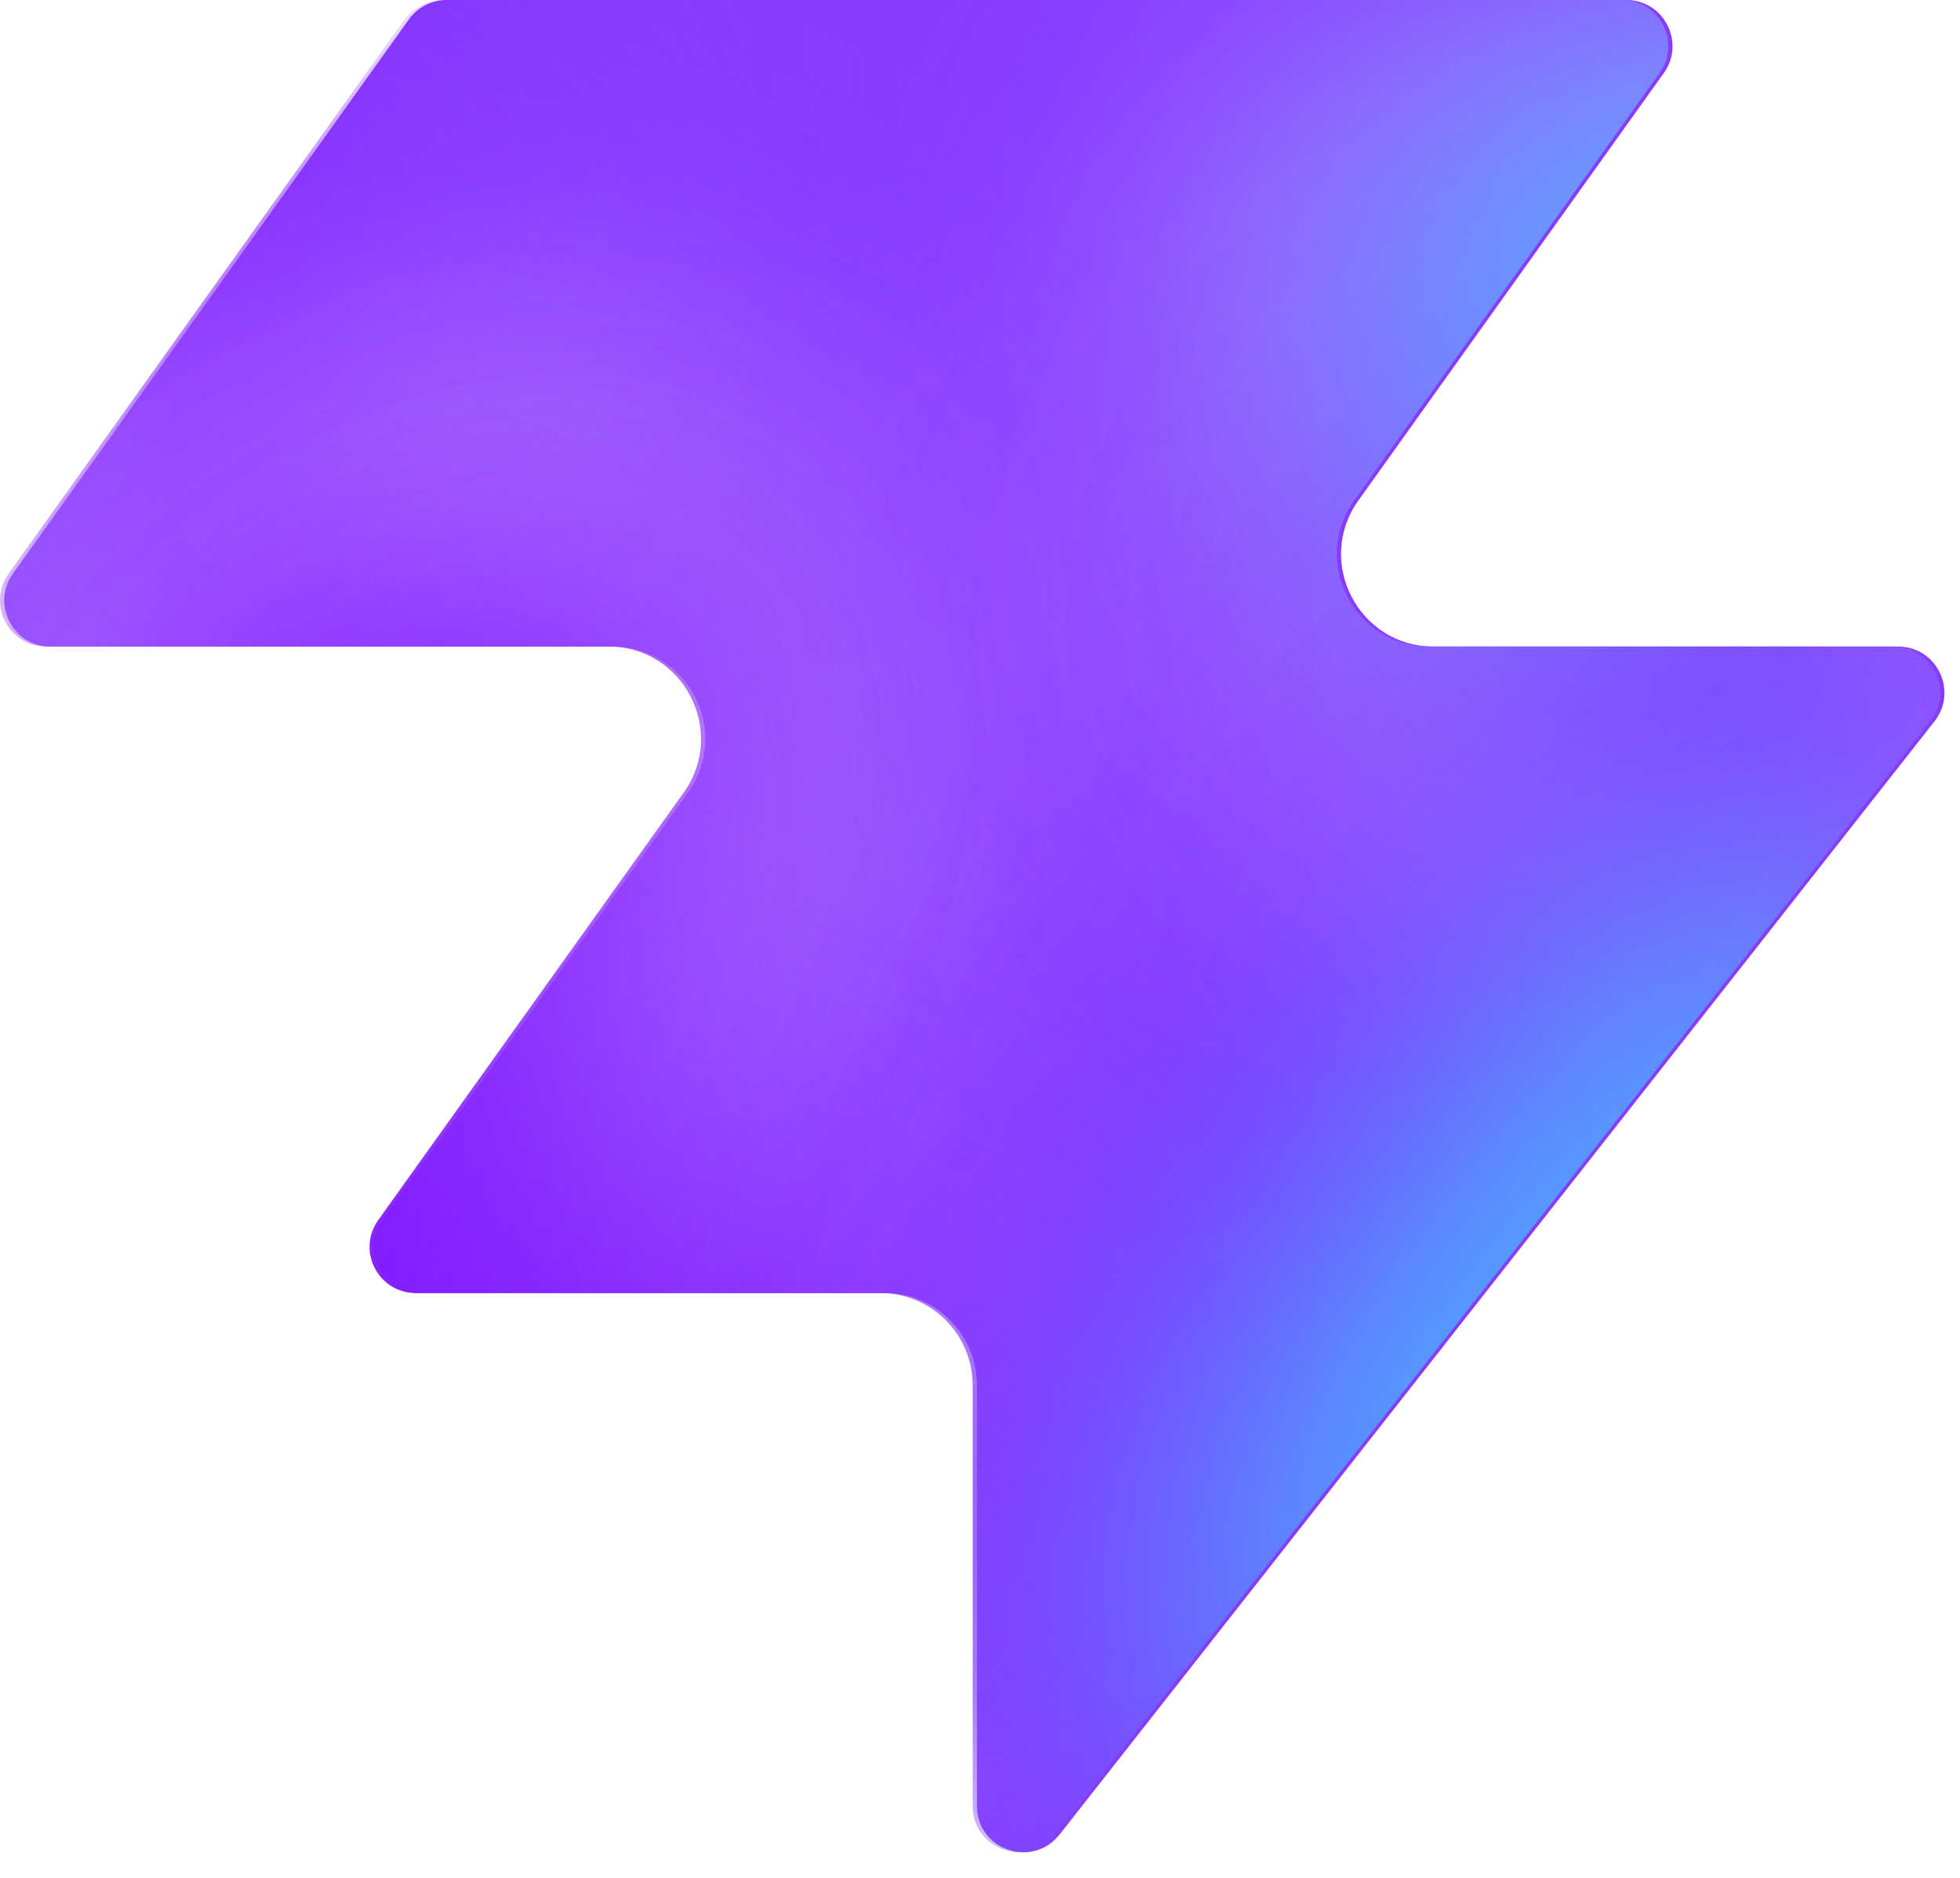
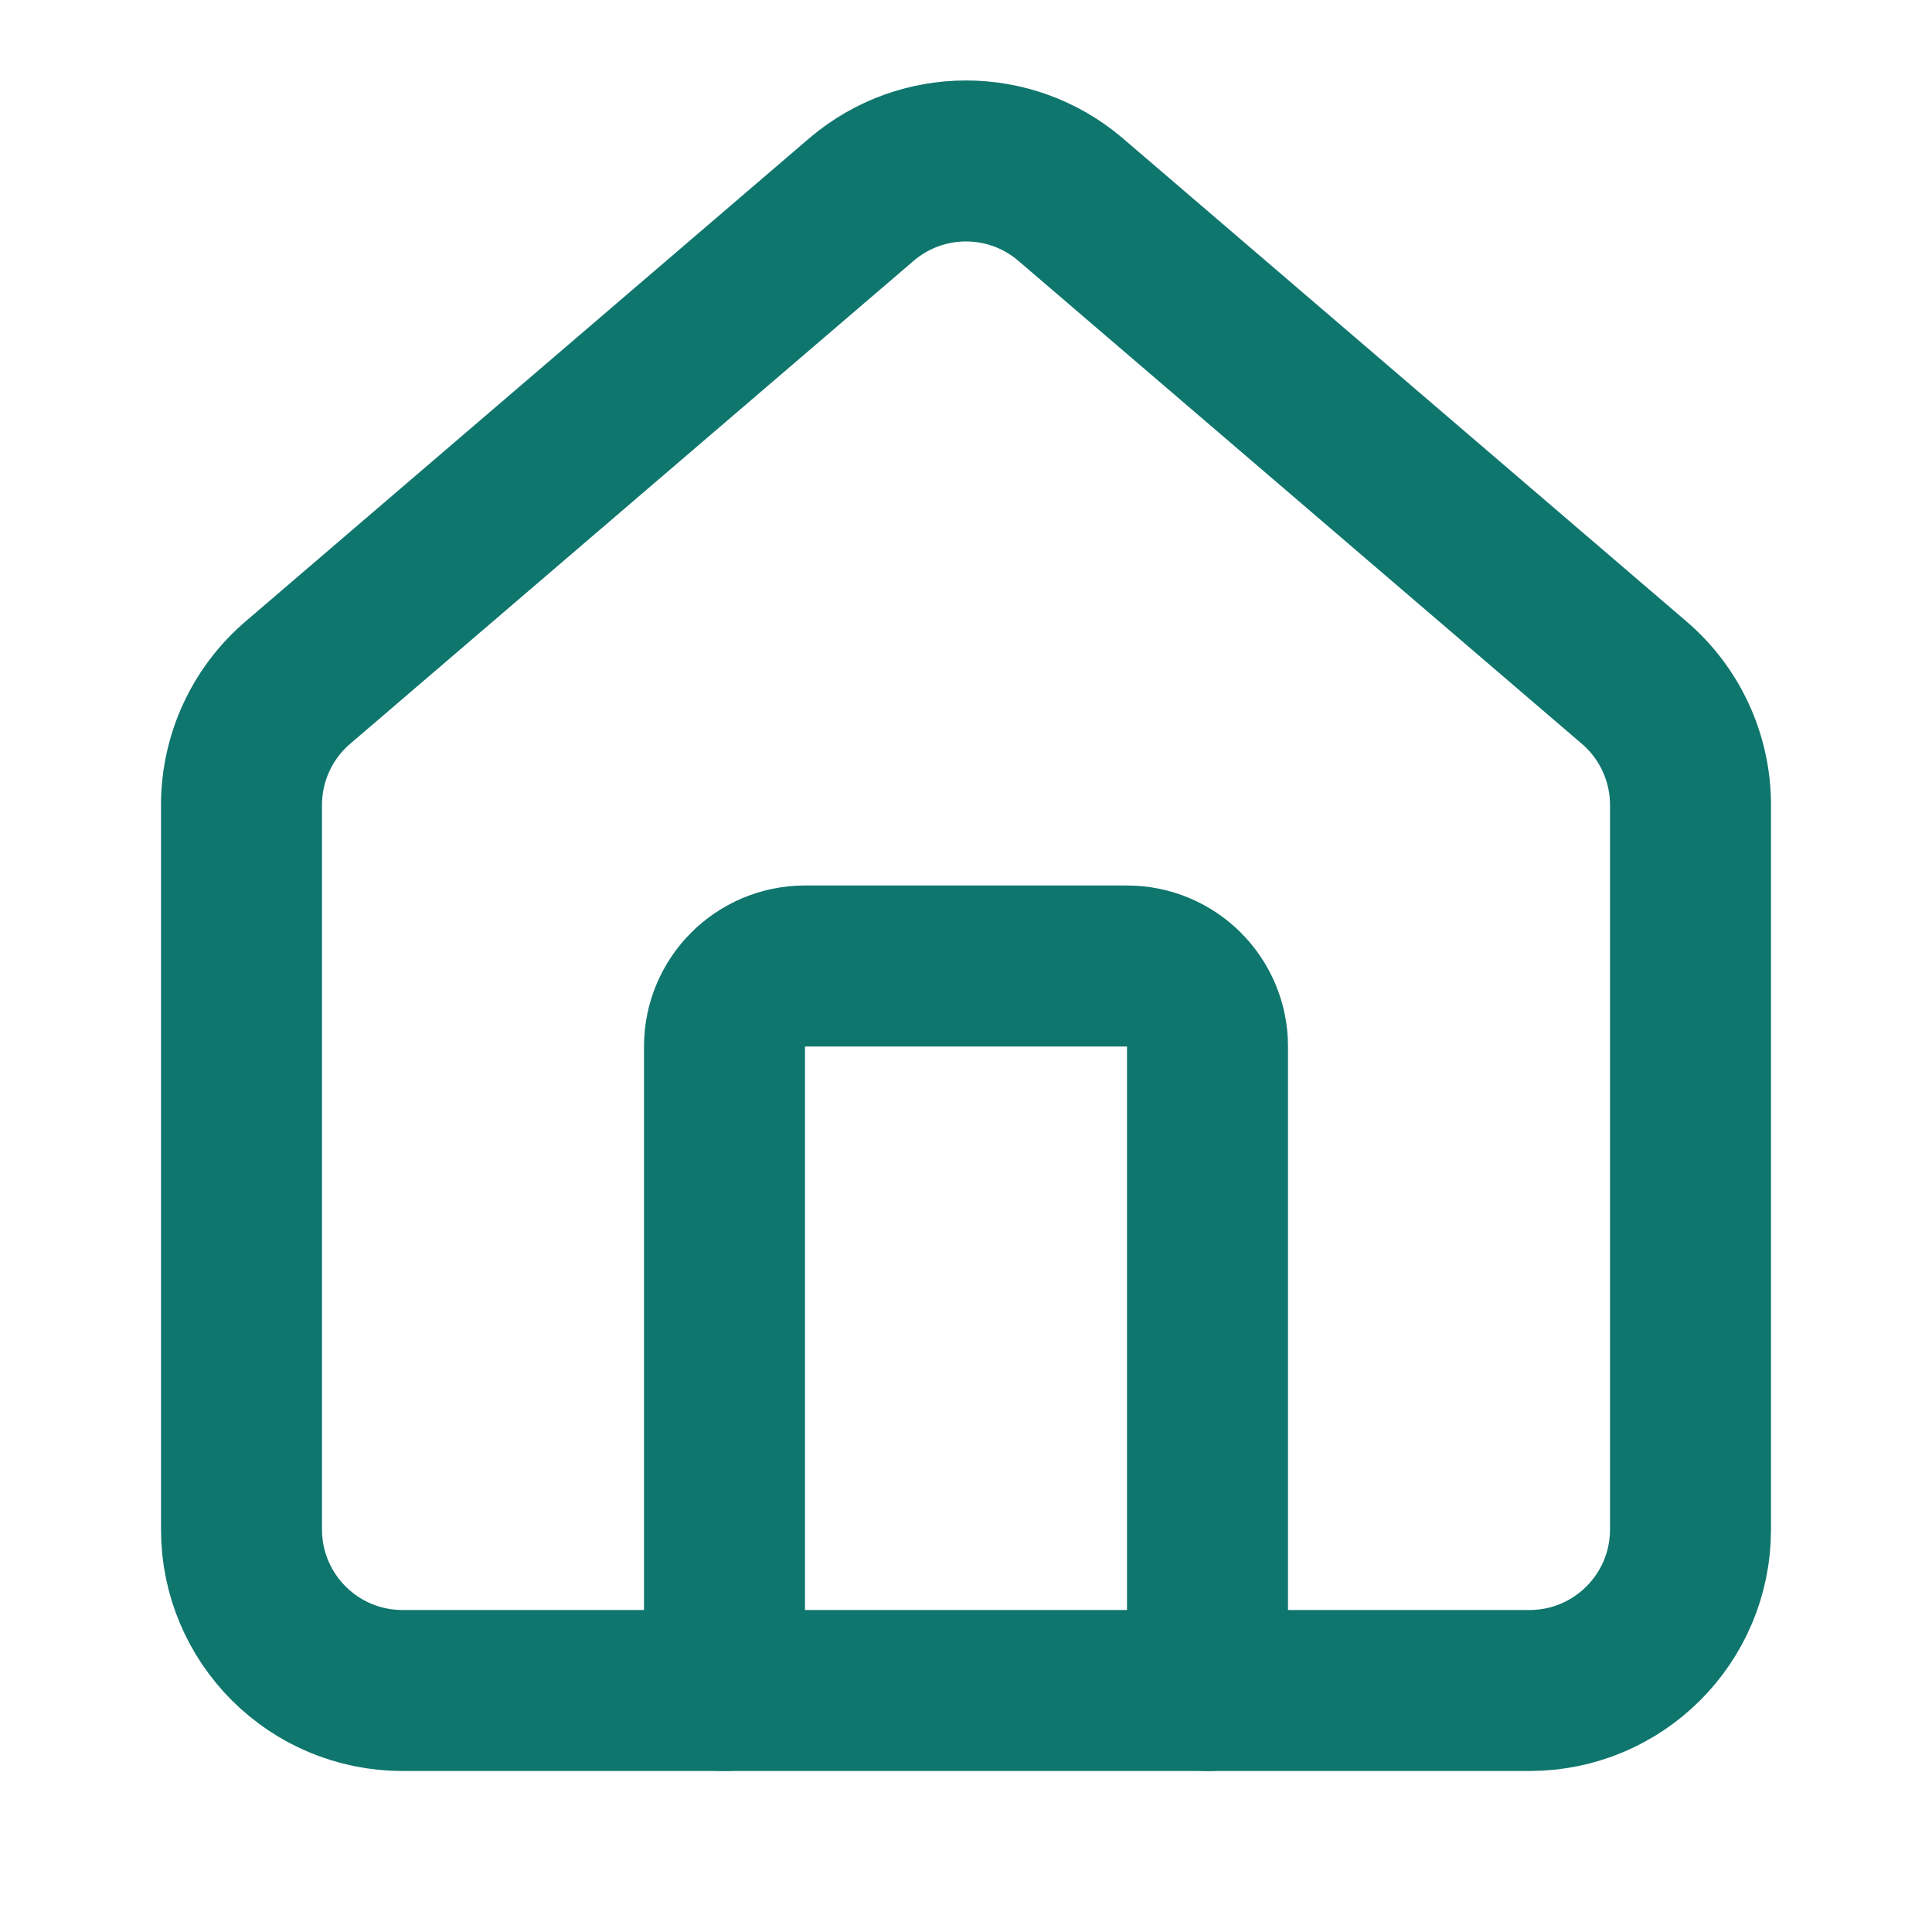
- <svg xmlns="http://www.w3.org/2000/svg" width="48" height="46" fill="none" viewBox="0 0 48 46">
-   <path fill="#863bff" d="M25.946 44.938c-.664.845-2.021.375-2.021-.698V33.937a2.26 2.26 0 0 0-2.262-2.262H10.287c-.92 0-1.456-1.04-.92-1.788l7.48-10.471c1.07-1.497 0-3.578-1.842-3.578H1.237c-.92 0-1.456-1.04-.92-1.788L10.013.474c.214-.297.556-.474.92-.474h28.894c.92 0 1.456 1.04.92 1.788l-7.48 10.471c-1.07 1.498 0 3.579 1.842 3.579h11.377c.943 0 1.473 1.088.89 1.83L25.947 44.94z" style="fill:#863bff;fill:color(display-p3 .525 .23 1);fill-opacity:1" />
-   <mask id="a" width="48" height="46" x="0" y="0" maskUnits="userSpaceOnUse" style="mask-type:alpha">
-     <path fill="#000" d="M25.842 44.938c-.664.844-2.021.375-2.021-.698V33.937a2.26 2.26 0 0 0-2.262-2.262H10.183c-.92 0-1.456-1.04-.92-1.788l7.48-10.471c1.07-1.498 0-3.579-1.842-3.579H1.133c-.92 0-1.456-1.04-.92-1.787L9.91.473c.214-.297.556-.474.92-.474h28.894c.92 0 1.456 1.04.92 1.788l-7.48 10.471c-1.07 1.498 0 3.578 1.842 3.578h11.377c.943 0 1.473 1.088.89 1.832L25.843 44.94z" style="fill:#000;fill-opacity:1" />
-   </mask>
-   <g mask="url(#a)">
-     <g filter="url(#b)">
-       <ellipse cx="5.508" cy="14.704" fill="#ede6ff" rx="5.508" ry="14.704" style="fill:#ede6ff;fill:color(display-p3 .927 .903 1);fill-opacity:1" transform="matrix(.00324 1 1 -.00324 -4.47 31.516)" />
-     </g>
-     <g filter="url(#c)">
-       <ellipse cx="10.399" cy="29.851" fill="#ede6ff" rx="10.399" ry="29.851" style="fill:#ede6ff;fill:color(display-p3 .927 .903 1);fill-opacity:1" transform="matrix(.00324 1 1 -.00324 -39.328 7.883)" />
-     </g>
-     <g filter="url(#d)">
-       <ellipse cx="5.508" cy="30.487" fill="#7e14ff" rx="5.508" ry="30.487" style="fill:#7e14ff;fill:color(display-p3 .492 .077 1);fill-opacity:1" transform="rotate(89.814 -25.913 -14.639)scale(1 -1)" />
-     </g>
-     <g filter="url(#e)">
-       <ellipse cx="5.508" cy="30.599" fill="#7e14ff" rx="5.508" ry="30.599" style="fill:#7e14ff;fill:color(display-p3 .492 .077 1);fill-opacity:1" transform="rotate(89.814 -32.644 -3.334)scale(1 -1)" />
-     </g>
-     <g filter="url(#f)">
-       <ellipse cx="5.508" cy="30.599" fill="#7e14ff" rx="5.508" ry="30.599" style="fill:#7e14ff;fill:color(display-p3 .492 .077 1);fill-opacity:1" transform="matrix(.00324 1 1 -.00324 -34.34 30.47)" />
-     </g>
-     <g filter="url(#g)">
-       <ellipse cx="14.072" cy="22.078" fill="#ede6ff" rx="14.072" ry="22.078" style="fill:#ede6ff;fill:color(display-p3 .927 .903 1);fill-opacity:1" transform="rotate(93.35 24.506 48.493)scale(-1 1)" />
-     </g>
-     <g filter="url(#h)">
-       <ellipse cx="3.47" cy="21.501" fill="#7e14ff" rx="3.47" ry="21.501" style="fill:#7e14ff;fill:color(display-p3 .492 .077 1);fill-opacity:1" transform="rotate(89.009 28.708 47.59)scale(-1 1)" />
-     </g>
-     <g filter="url(#i)">
-       <ellipse cx="3.47" cy="21.501" fill="#7e14ff" rx="3.47" ry="21.501" style="fill:#7e14ff;fill:color(display-p3 .492 .077 1);fill-opacity:1" transform="rotate(89.009 28.708 47.59)scale(-1 1)" />
-     </g>
-     <g filter="url(#j)">
-       <ellipse cx=".387" cy="8.972" fill="#7e14ff" rx="4.407" ry="29.108" style="fill:#7e14ff;fill:color(display-p3 .492 .077 1);fill-opacity:1" transform="rotate(39.51 .387 8.972)" />
-     </g>
-     <g filter="url(#k)">
-       <ellipse cx="47.523" cy="-6.092" fill="#7e14ff" rx="4.407" ry="29.108" style="fill:#7e14ff;fill:color(display-p3 .492 .077 1);fill-opacity:1" transform="rotate(37.892 47.523 -6.092)" />
-     </g>
-     <g filter="url(#l)">
-       <ellipse cx="41.412" cy="6.333" fill="#47bfff" rx="5.971" ry="9.665" style="fill:#47bfff;fill:color(display-p3 .28 .748 1);fill-opacity:1" transform="rotate(37.892 41.412 6.333)" />
-     </g>
-     <g filter="url(#m)">
-       <ellipse cx="-1.879" cy="38.332" fill="#7e14ff" rx="4.407" ry="29.108" style="fill:#7e14ff;fill:color(display-p3 .492 .077 1);fill-opacity:1" transform="rotate(37.892 -1.88 38.332)" />
-     </g>
-     <g filter="url(#n)">
-       <ellipse cx="-1.879" cy="38.332" fill="#7e14ff" rx="4.407" ry="29.108" style="fill:#7e14ff;fill:color(display-p3 .492 .077 1);fill-opacity:1" transform="rotate(37.892 -1.88 38.332)" />
-     </g>
-     <g filter="url(#o)">
-       <ellipse cx="35.651" cy="29.907" fill="#7e14ff" rx="4.407" ry="29.108" style="fill:#7e14ff;fill:color(display-p3 .492 .077 1);fill-opacity:1" transform="rotate(37.892 35.651 29.907)" />
-     </g>
-     <g filter="url(#p)">
-       <ellipse cx="38.418" cy="32.4" fill="#47bfff" rx="5.971" ry="15.297" style="fill:#47bfff;fill:color(display-p3 .28 .748 1);fill-opacity:1" transform="rotate(37.892 38.418 32.4)" />
-     </g>
-   </g>
-   <defs>
-     <filter id="b" width="60.045" height="41.654" x="-19.77" y="16.149" color-interpolation-filters="sRGB" filterUnits="userSpaceOnUse">
-       <feFlood flood-opacity="0" result="BackgroundImageFix" />
-       <feBlend in="SourceGraphic" in2="BackgroundImageFix" result="shape" />
-       <feGaussianBlur result="effect1_foregroundBlur_2002_17158" stdDeviation="7.659" />
-     </filter>
-     <filter id="c" width="90.34" height="51.437" x="-54.613" y="-7.533" color-interpolation-filters="sRGB" filterUnits="userSpaceOnUse">
-       <feFlood flood-opacity="0" result="BackgroundImageFix" />
-       <feBlend in="SourceGraphic" in2="BackgroundImageFix" result="shape" />
-       <feGaussianBlur result="effect1_foregroundBlur_2002_17158" stdDeviation="7.659" />
-     </filter>
-     <filter id="d" width="79.355" height="29.4" x="-49.64" y="2.03" color-interpolation-filters="sRGB" filterUnits="userSpaceOnUse">
-       <feFlood flood-opacity="0" result="BackgroundImageFix" />
-       <feBlend in="SourceGraphic" in2="BackgroundImageFix" result="shape" />
-       <feGaussianBlur result="effect1_foregroundBlur_2002_17158" stdDeviation="4.596" />
-     </filter>
-     <filter id="e" width="79.579" height="29.4" x="-45.045" y="20.029" color-interpolation-filters="sRGB" filterUnits="userSpaceOnUse">
-       <feFlood flood-opacity="0" result="BackgroundImageFix" />
-       <feBlend in="SourceGraphic" in2="BackgroundImageFix" result="shape" />
-       <feGaussianBlur result="effect1_foregroundBlur_2002_17158" stdDeviation="4.596" />
-     </filter>
-     <filter id="f" width="79.579" height="29.4" x="-43.513" y="21.178" color-interpolation-filters="sRGB" filterUnits="userSpaceOnUse">
-       <feFlood flood-opacity="0" result="BackgroundImageFix" />
-       <feBlend in="SourceGraphic" in2="BackgroundImageFix" result="shape" />
-       <feGaussianBlur result="effect1_foregroundBlur_2002_17158" stdDeviation="4.596" />
-     </filter>
-     <filter id="g" width="74.749" height="58.852" x="15.756" y="-17.901" color-interpolation-filters="sRGB" filterUnits="userSpaceOnUse">
-       <feFlood flood-opacity="0" result="BackgroundImageFix" />
-       <feBlend in="SourceGraphic" in2="BackgroundImageFix" result="shape" />
-       <feGaussianBlur result="effect1_foregroundBlur_2002_17158" stdDeviation="7.659" />
-     </filter>
-     <filter id="h" width="61.377" height="25.362" x="23.548" y="2.284" color-interpolation-filters="sRGB" filterUnits="userSpaceOnUse">
-       <feFlood flood-opacity="0" result="BackgroundImageFix" />
-       <feBlend in="SourceGraphic" in2="BackgroundImageFix" result="shape" />
-       <feGaussianBlur result="effect1_foregroundBlur_2002_17158" stdDeviation="4.596" />
-     </filter>
-     <filter id="i" width="61.377" height="25.362" x="23.548" y="2.284" color-interpolation-filters="sRGB" filterUnits="userSpaceOnUse">
-       <feFlood flood-opacity="0" result="BackgroundImageFix" />
-       <feBlend in="SourceGraphic" in2="BackgroundImageFix" result="shape" />
-       <feGaussianBlur result="effect1_foregroundBlur_2002_17158" stdDeviation="4.596" />
-     </filter>
-     <filter id="j" width="56.045" height="63.649" x="-27.636" y="-22.853" color-interpolation-filters="sRGB" filterUnits="userSpaceOnUse">
-       <feFlood flood-opacity="0" result="BackgroundImageFix" />
-       <feBlend in="SourceGraphic" in2="BackgroundImageFix" result="shape" />
-       <feGaussianBlur result="effect1_foregroundBlur_2002_17158" stdDeviation="4.596" />
-     </filter>
-     <filter id="k" width="54.814" height="64.646" x="20.116" y="-38.415" color-interpolation-filters="sRGB" filterUnits="userSpaceOnUse">
-       <feFlood flood-opacity="0" result="BackgroundImageFix" />
-       <feBlend in="SourceGraphic" in2="BackgroundImageFix" result="shape" />
-       <feGaussianBlur result="effect1_foregroundBlur_2002_17158" stdDeviation="4.596" />
-     </filter>
-     <filter id="l" width="33.541" height="35.313" x="24.641" y="-11.323" color-interpolation-filters="sRGB" filterUnits="userSpaceOnUse">
-       <feFlood flood-opacity="0" result="BackgroundImageFix" />
-       <feBlend in="SourceGraphic" in2="BackgroundImageFix" result="shape" />
-       <feGaussianBlur result="effect1_foregroundBlur_2002_17158" stdDeviation="4.596" />
-     </filter>
-     <filter id="m" width="54.814" height="64.646" x="-29.286" y="6.009" color-interpolation-filters="sRGB" filterUnits="userSpaceOnUse">
-       <feFlood flood-opacity="0" result="BackgroundImageFix" />
-       <feBlend in="SourceGraphic" in2="BackgroundImageFix" result="shape" />
-       <feGaussianBlur result="effect1_foregroundBlur_2002_17158" stdDeviation="4.596" />
-     </filter>
-     <filter id="n" width="54.814" height="64.646" x="-29.286" y="6.009" color-interpolation-filters="sRGB" filterUnits="userSpaceOnUse">
-       <feFlood flood-opacity="0" result="BackgroundImageFix" />
-       <feBlend in="SourceGraphic" in2="BackgroundImageFix" result="shape" />
-       <feGaussianBlur result="effect1_foregroundBlur_2002_17158" stdDeviation="4.596" />
-     </filter>
-     <filter id="o" width="54.814" height="64.646" x="8.244" y="-2.416" color-interpolation-filters="sRGB" filterUnits="userSpaceOnUse">
-       <feFlood flood-opacity="0" result="BackgroundImageFix" />
-       <feBlend in="SourceGraphic" in2="BackgroundImageFix" result="shape" />
-       <feGaussianBlur result="effect1_foregroundBlur_2002_17158" stdDeviation="4.596" />
-     </filter>
-     <filter id="p" width="39.409" height="43.623" x="18.713" y="10.588" color-interpolation-filters="sRGB" filterUnits="userSpaceOnUse">
-       <feFlood flood-opacity="0" result="BackgroundImageFix" />
-       <feBlend in="SourceGraphic" in2="BackgroundImageFix" result="shape" />
-       <feGaussianBlur result="effect1_foregroundBlur_2002_17158" stdDeviation="4.596" />
-     </filter>
-   </defs>
+ <svg xmlns="http://www.w3.org/2000/svg" width="24" height="24" viewBox="0 0 24 24" fill="none" stroke="#0f766e" stroke-width="2" stroke-linecap="round" stroke-linejoin="round">
+   <path d="M15 21v-8a1 1 0 0 0-1-1h-4a1 1 0 0 0-1 1v8" />
+   <path d="M3 10a2 2 0 0 1 .709-1.528l7-6a2 2 0 0 1 2.582 0l7 6A2 2 0 0 1 21 10v9a2 2 0 0 1-2 2H5a2 2 0 0 1-2-2z" />
</svg>
